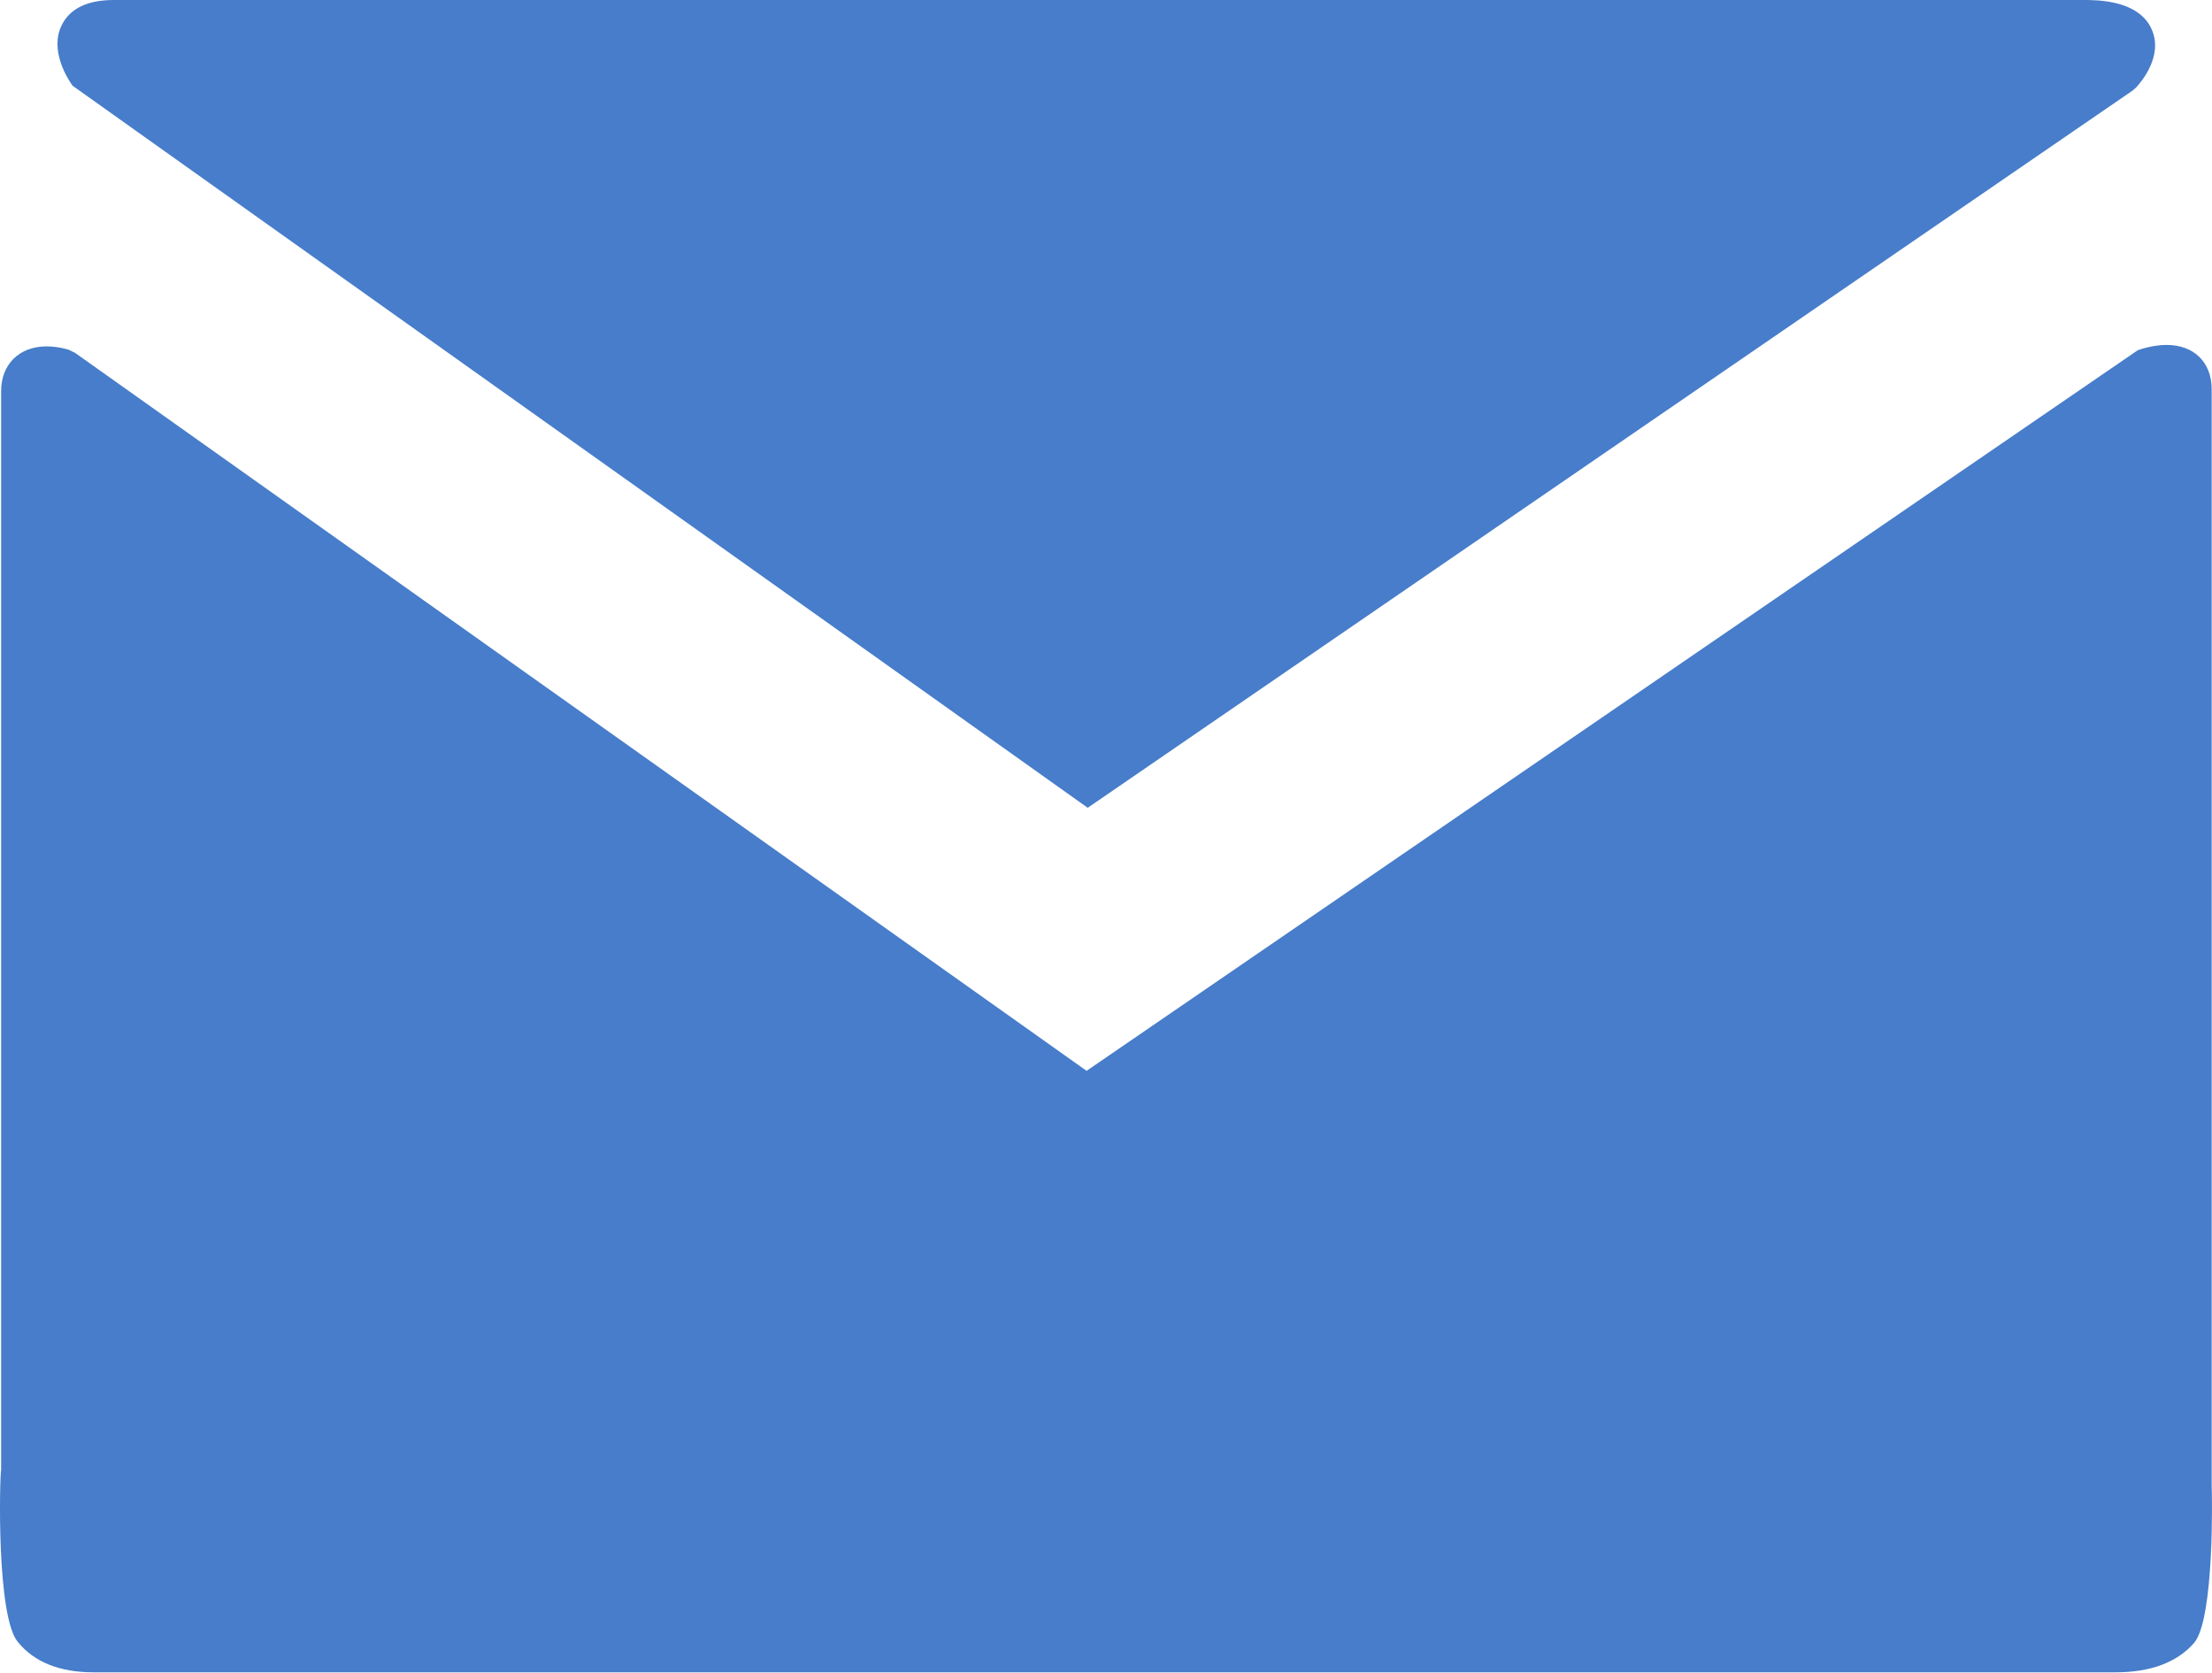
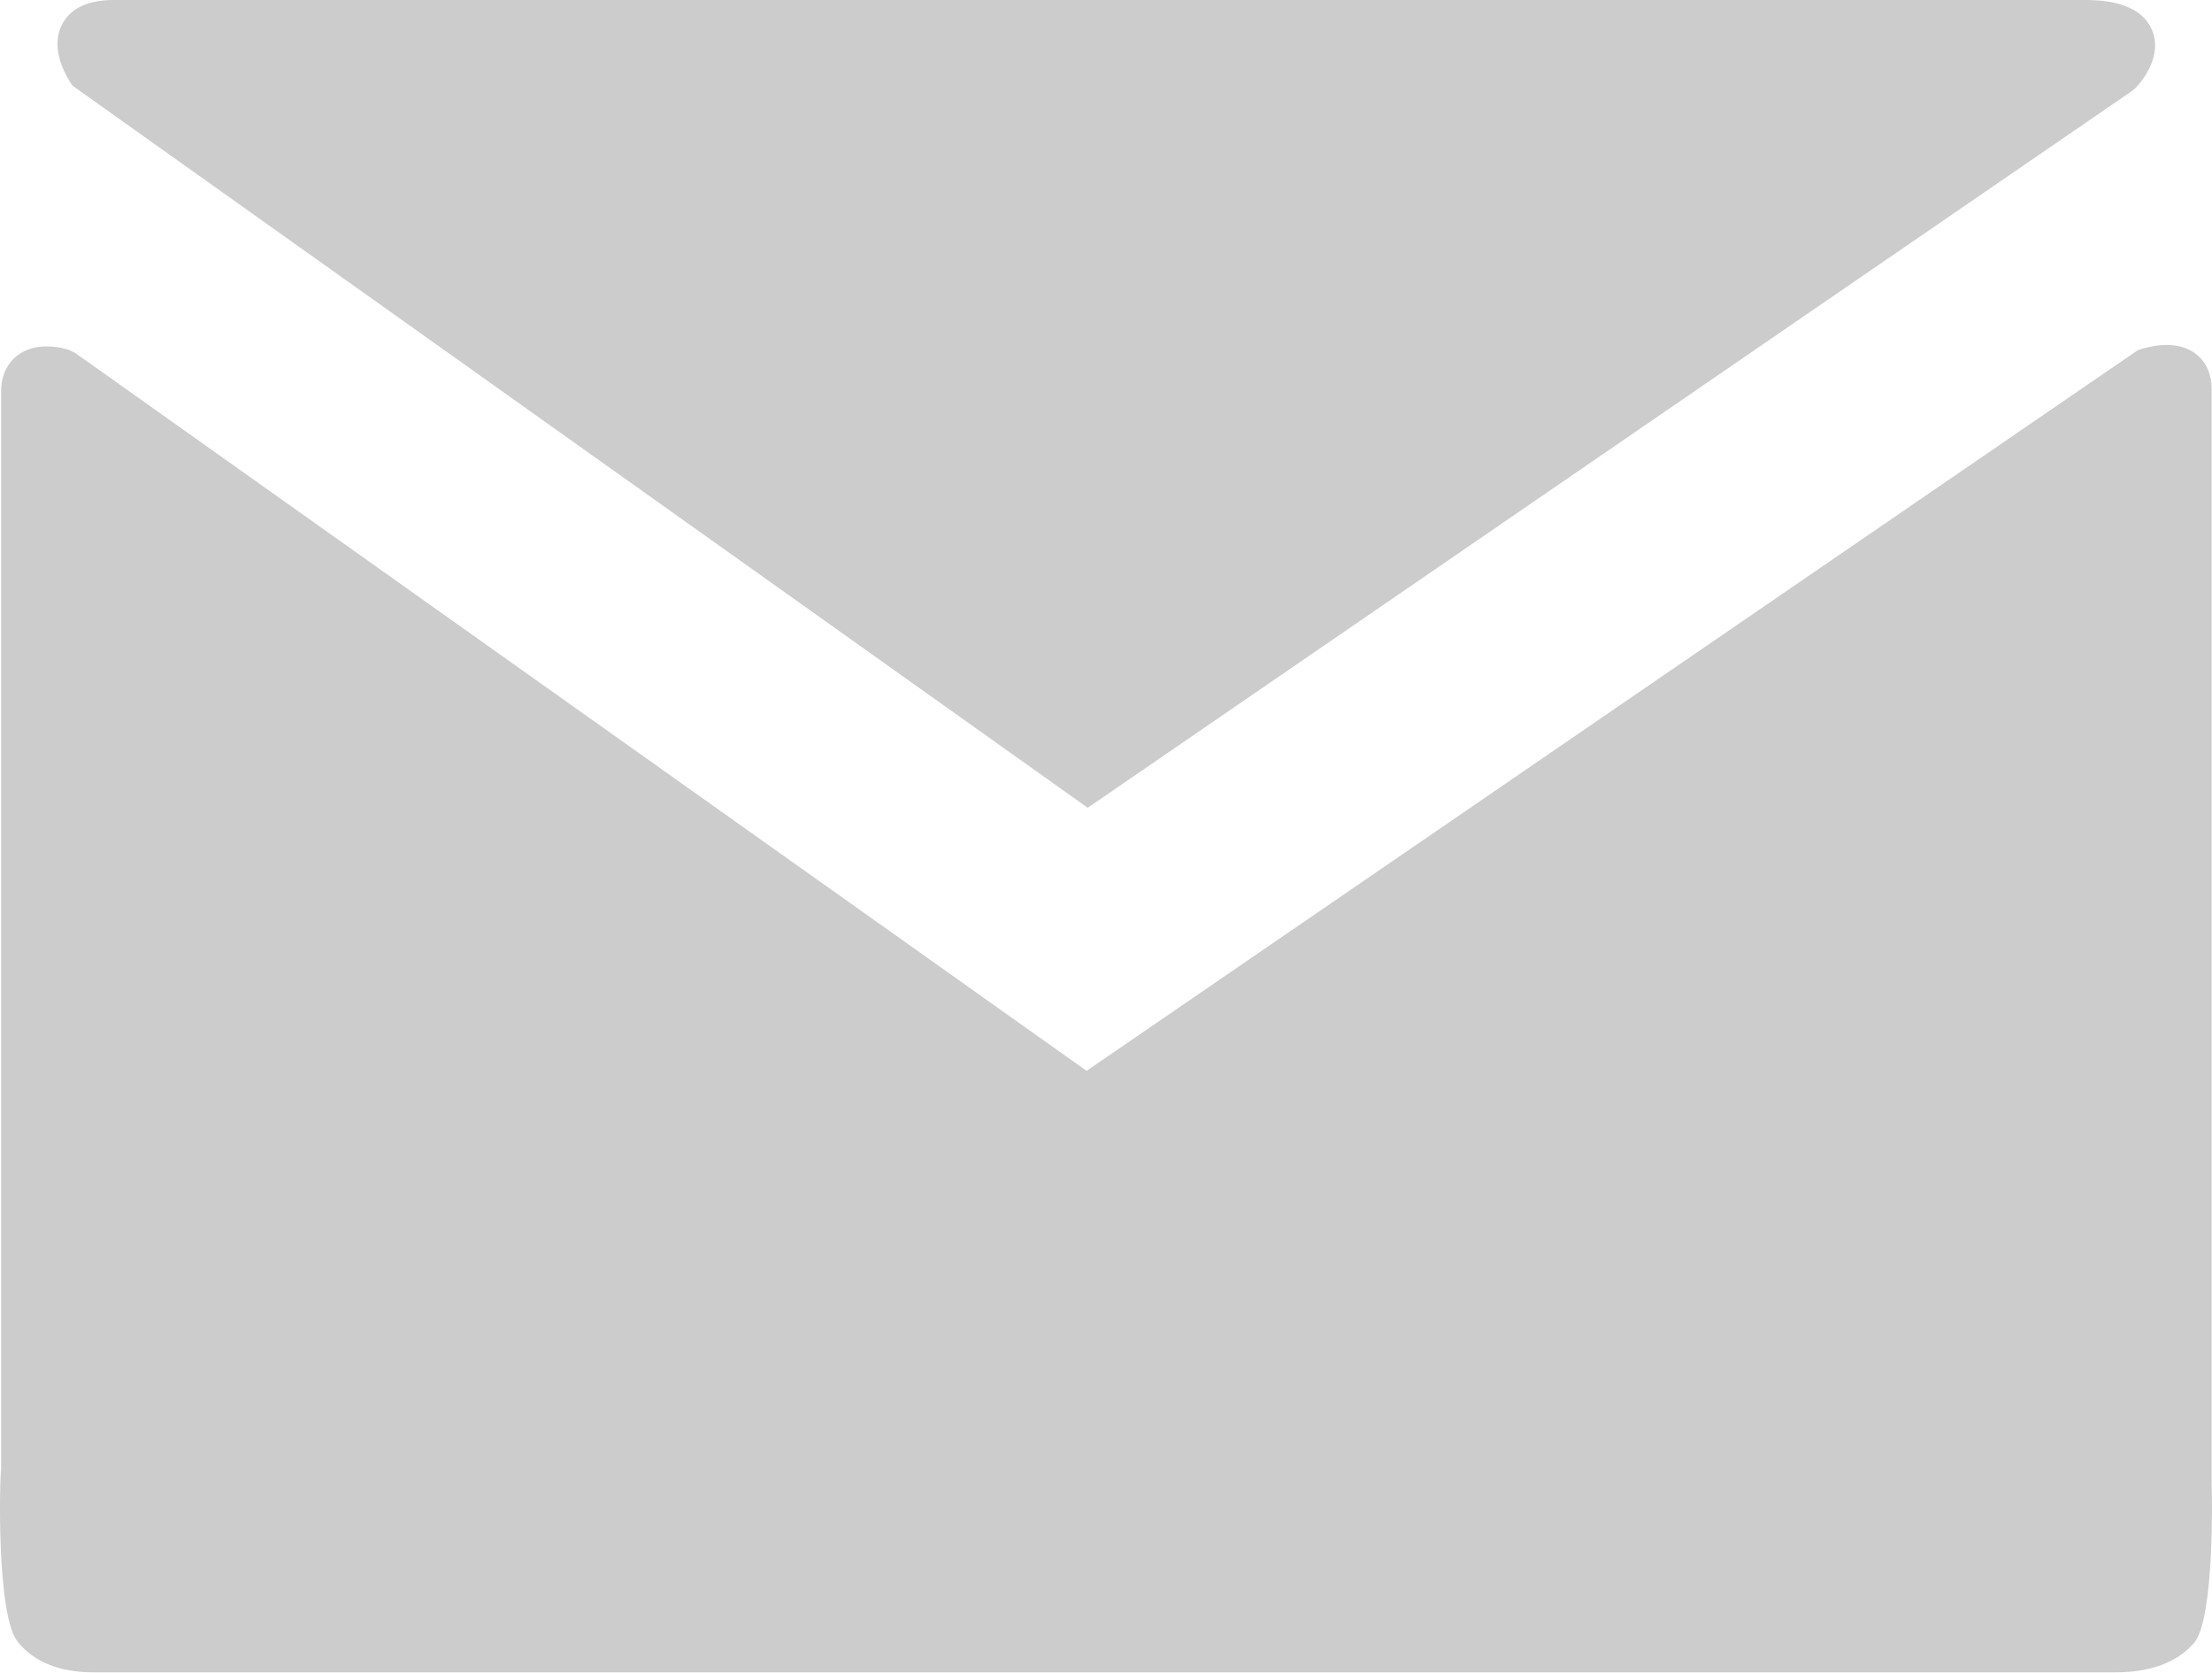
<svg xmlns="http://www.w3.org/2000/svg" version="1.0" id="Layer_1" x="0px" y="0px" width="41px" height="31px" viewBox="-1 0 41 31" enable-background="new -1 0 41 31" xml:space="preserve">
-   <g>
+   <g opacity="0.2">
    <g>
-       <path fill="#477DCA" d="M38.885,0.55C38.648,0,37.874,0,37.621,0H1.11C0.626,0,0.302,0.154,0.147,0.46    C-0.095,0.939,0.27,1.483,0.345,1.589l18.816,13.385l19.36-13.29l0.07-0.06C38.678,1.531,39.1,1.048,38.885,0.55z" />
-       <path fill="#477DCA" d="M39.994,27.557V7.216c0-0.5-0.328-0.822-0.836-0.822c-0.264,0-0.508,0.089-0.534,0.098L19.14,19.85    L0.393,6.542L0.277,6.485C0.245,6.474,0.068,6.421-0.138,6.421c-0.503,0-0.841,0.332-0.841,0.828v19.993    c-0.03,0.188-0.085,2.707,0.305,3.189C-0.371,30.809,0.103,31,0.735,31h37.474c0.652,0,1.143-0.184,1.456-0.542    C40.057,30.012,39.999,27.561,39.994,27.557z" />
+       <path d="M38.885,0.55C38.648,0,37.874,0,37.621,0H1.11C0.626,0,0.302,0.154,0.147,0.46C-0.095,0.939,0.27,1.483,0.345,1.589    l18.816,13.385l19.36-13.29l0.069-0.06C38.678,1.531,39.1,1.048,38.885,0.55z" />
+       <path d="M39.994,27.557V7.216c0-0.5-0.328-0.822-0.836-0.822c-0.264,0-0.508,0.089-0.534,0.098L19.14,19.85L0.393,6.542    L0.277,6.485C0.245,6.474,0.068,6.421-0.138,6.421c-0.503,0-0.841,0.332-0.841,0.828v19.993c-0.03,0.188-0.085,2.707,0.305,3.189    C-0.371,30.809,0.103,31,0.735,31h37.474c0.652,0,1.143-0.184,1.456-0.542C40.057,30.012,39.999,27.561,39.994,27.557z" />
    </g>
  </g>
</svg>
